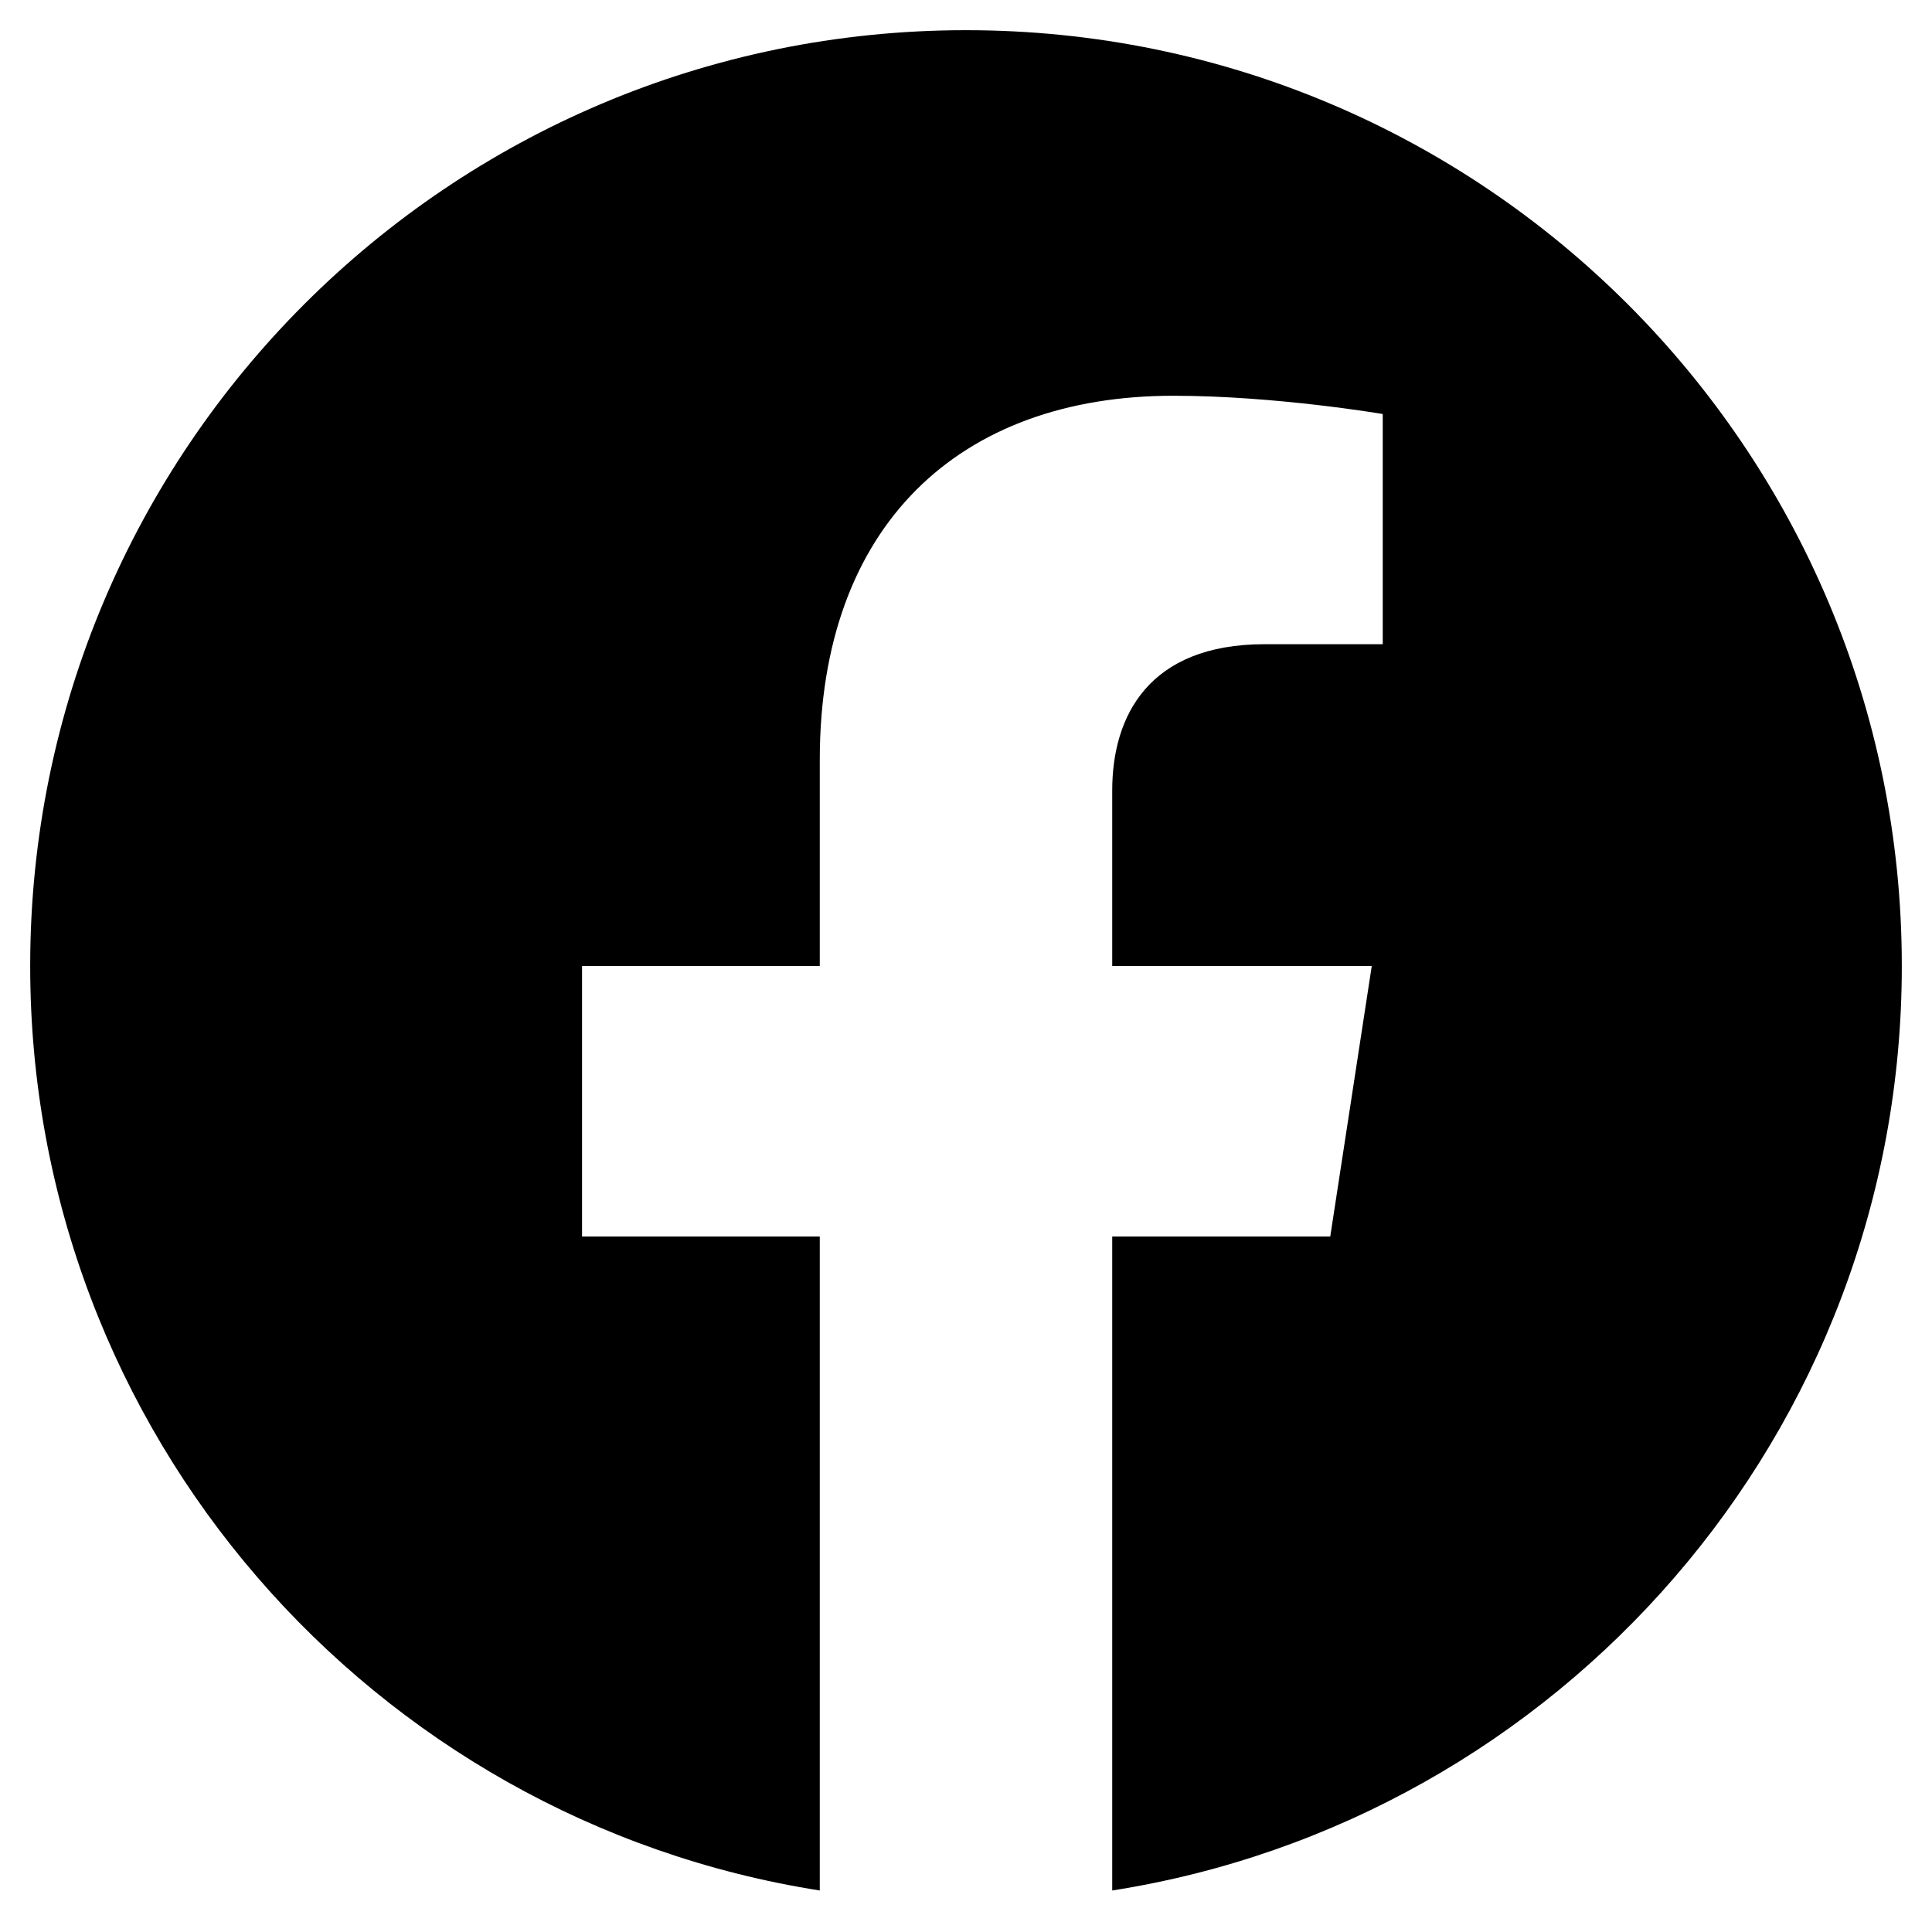
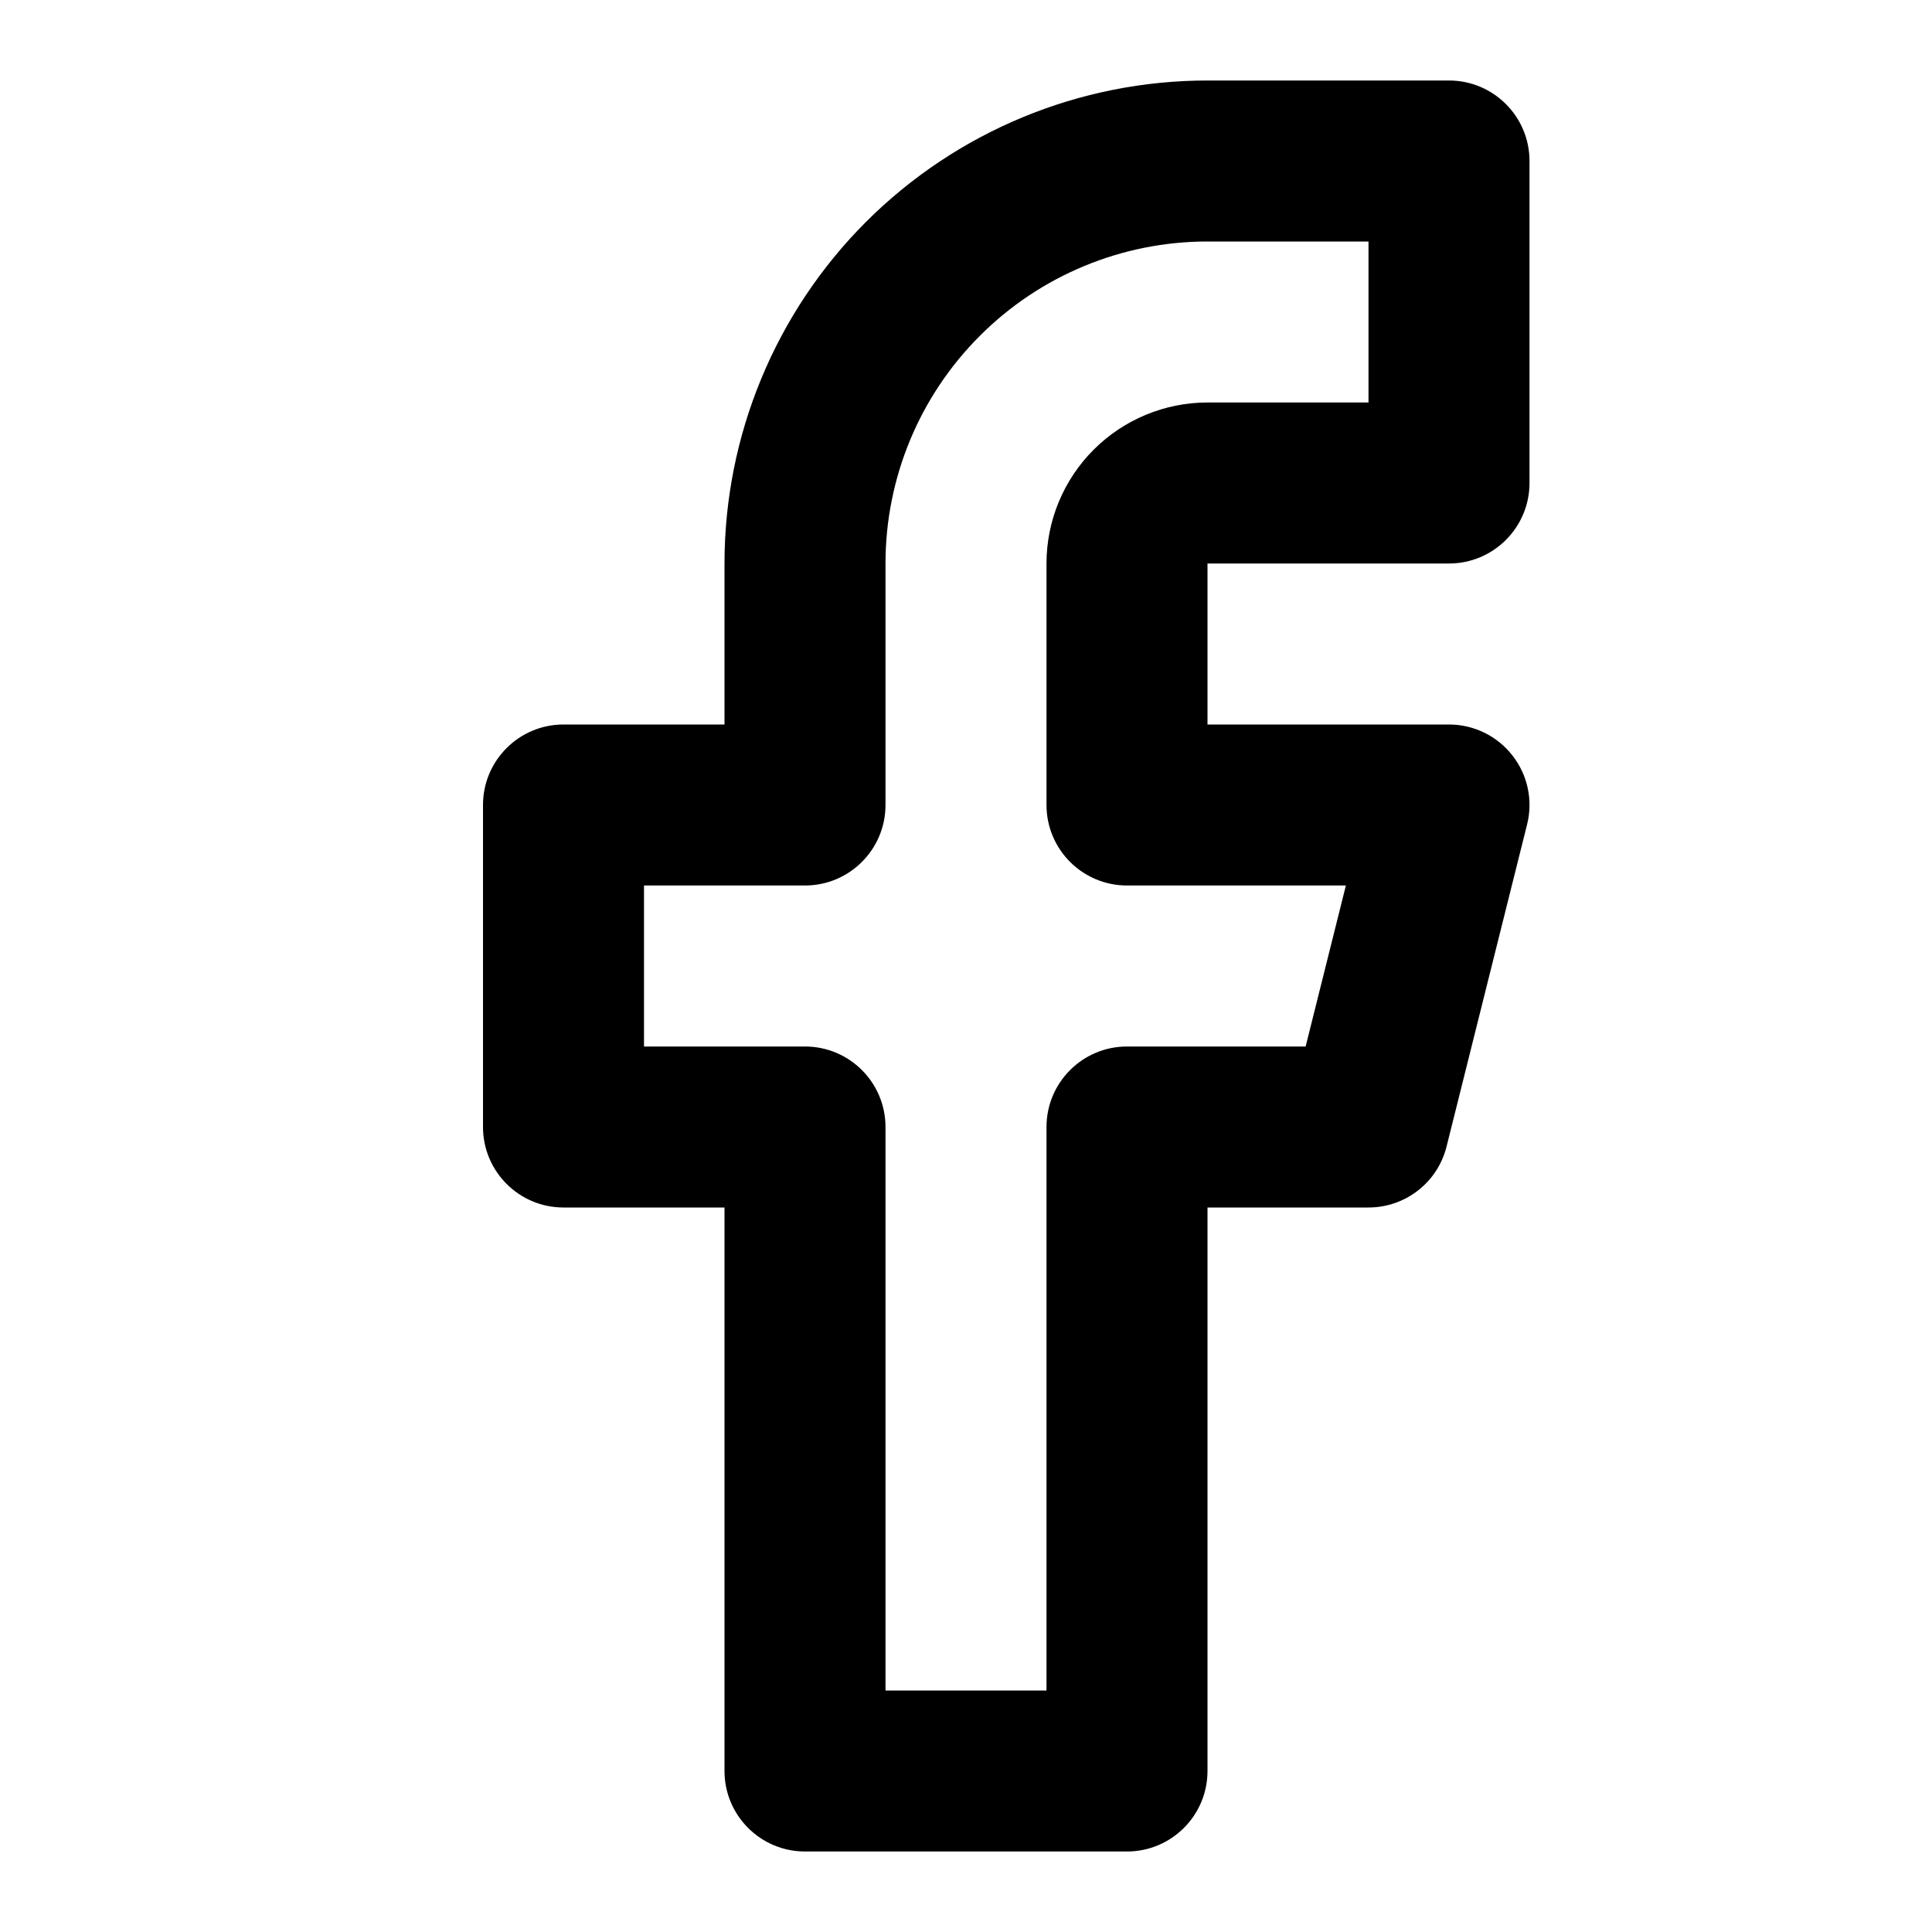
- <svg xmlns="http://www.w3.org/2000/svg" aria-hidden="true" focusable="false" data-prefix="fab" data-icon="facebook" class="svg-inline--fa fa-facebook fa-w-16" role="img" viewBox="0 0 512 512" width="32" height="32">
-   <path fill="currentColor" d="M504 256C504 119 393 8 256 8S8 119 8 256c0 123.78 90.69 226.38 209.25 245V327.69h-63V256h63v-54.64c0-62.15 37-96.48 93.67-96.48 27.14 0 55.52 4.84 55.52 4.84v61h-31.28c-30.8 0-40.41 19.12-40.41 38.73V256h68.78l-11 71.69h-57.78V501C413.31 482.38 504 379.78 504 256z" />
+ <svg xmlns="http://www.w3.org/2000/svg" width="24" height="24" viewBox="0 0 24 24" fill="none">
+   <path fill-rule="evenodd" clip-rule="evenodd" d="M10.757 2.757C11.883 1.632 13.409 1 15 1H18C18.552 1 19 1.448 19 2V6C19 6.552 18.552 7 18 7H15V9H18C18.308 9 18.599 9.142 18.788 9.385C18.978 9.627 19.045 9.944 18.97 10.242L17.97 14.242C17.859 14.688 17.459 15 17 15H15V22C15 22.552 14.552 23 14 23H10C9.448 23 9 22.552 9 22V15H7C6.448 15 6 14.552 6 14V10C6 9.448 6.448 9 7 9H9V7C9 5.409 9.632 3.883 10.757 2.757ZM15 3C13.939 3 12.922 3.421 12.172 4.172C11.421 4.922 11 5.939 11 7V10C11 10.552 10.552 11 10 11H8V13H10C10.552 13 11 13.448 11 14V21H13V14C13 13.448 13.448 13 14 13H16.219L16.719 11H14C13.448 11 13 10.552 13 10V7C13 6.47 13.211 5.961 13.586 5.586C13.961 5.211 14.47 5 15 5H17V3H15Z" fill="currentColor" />
</svg>
